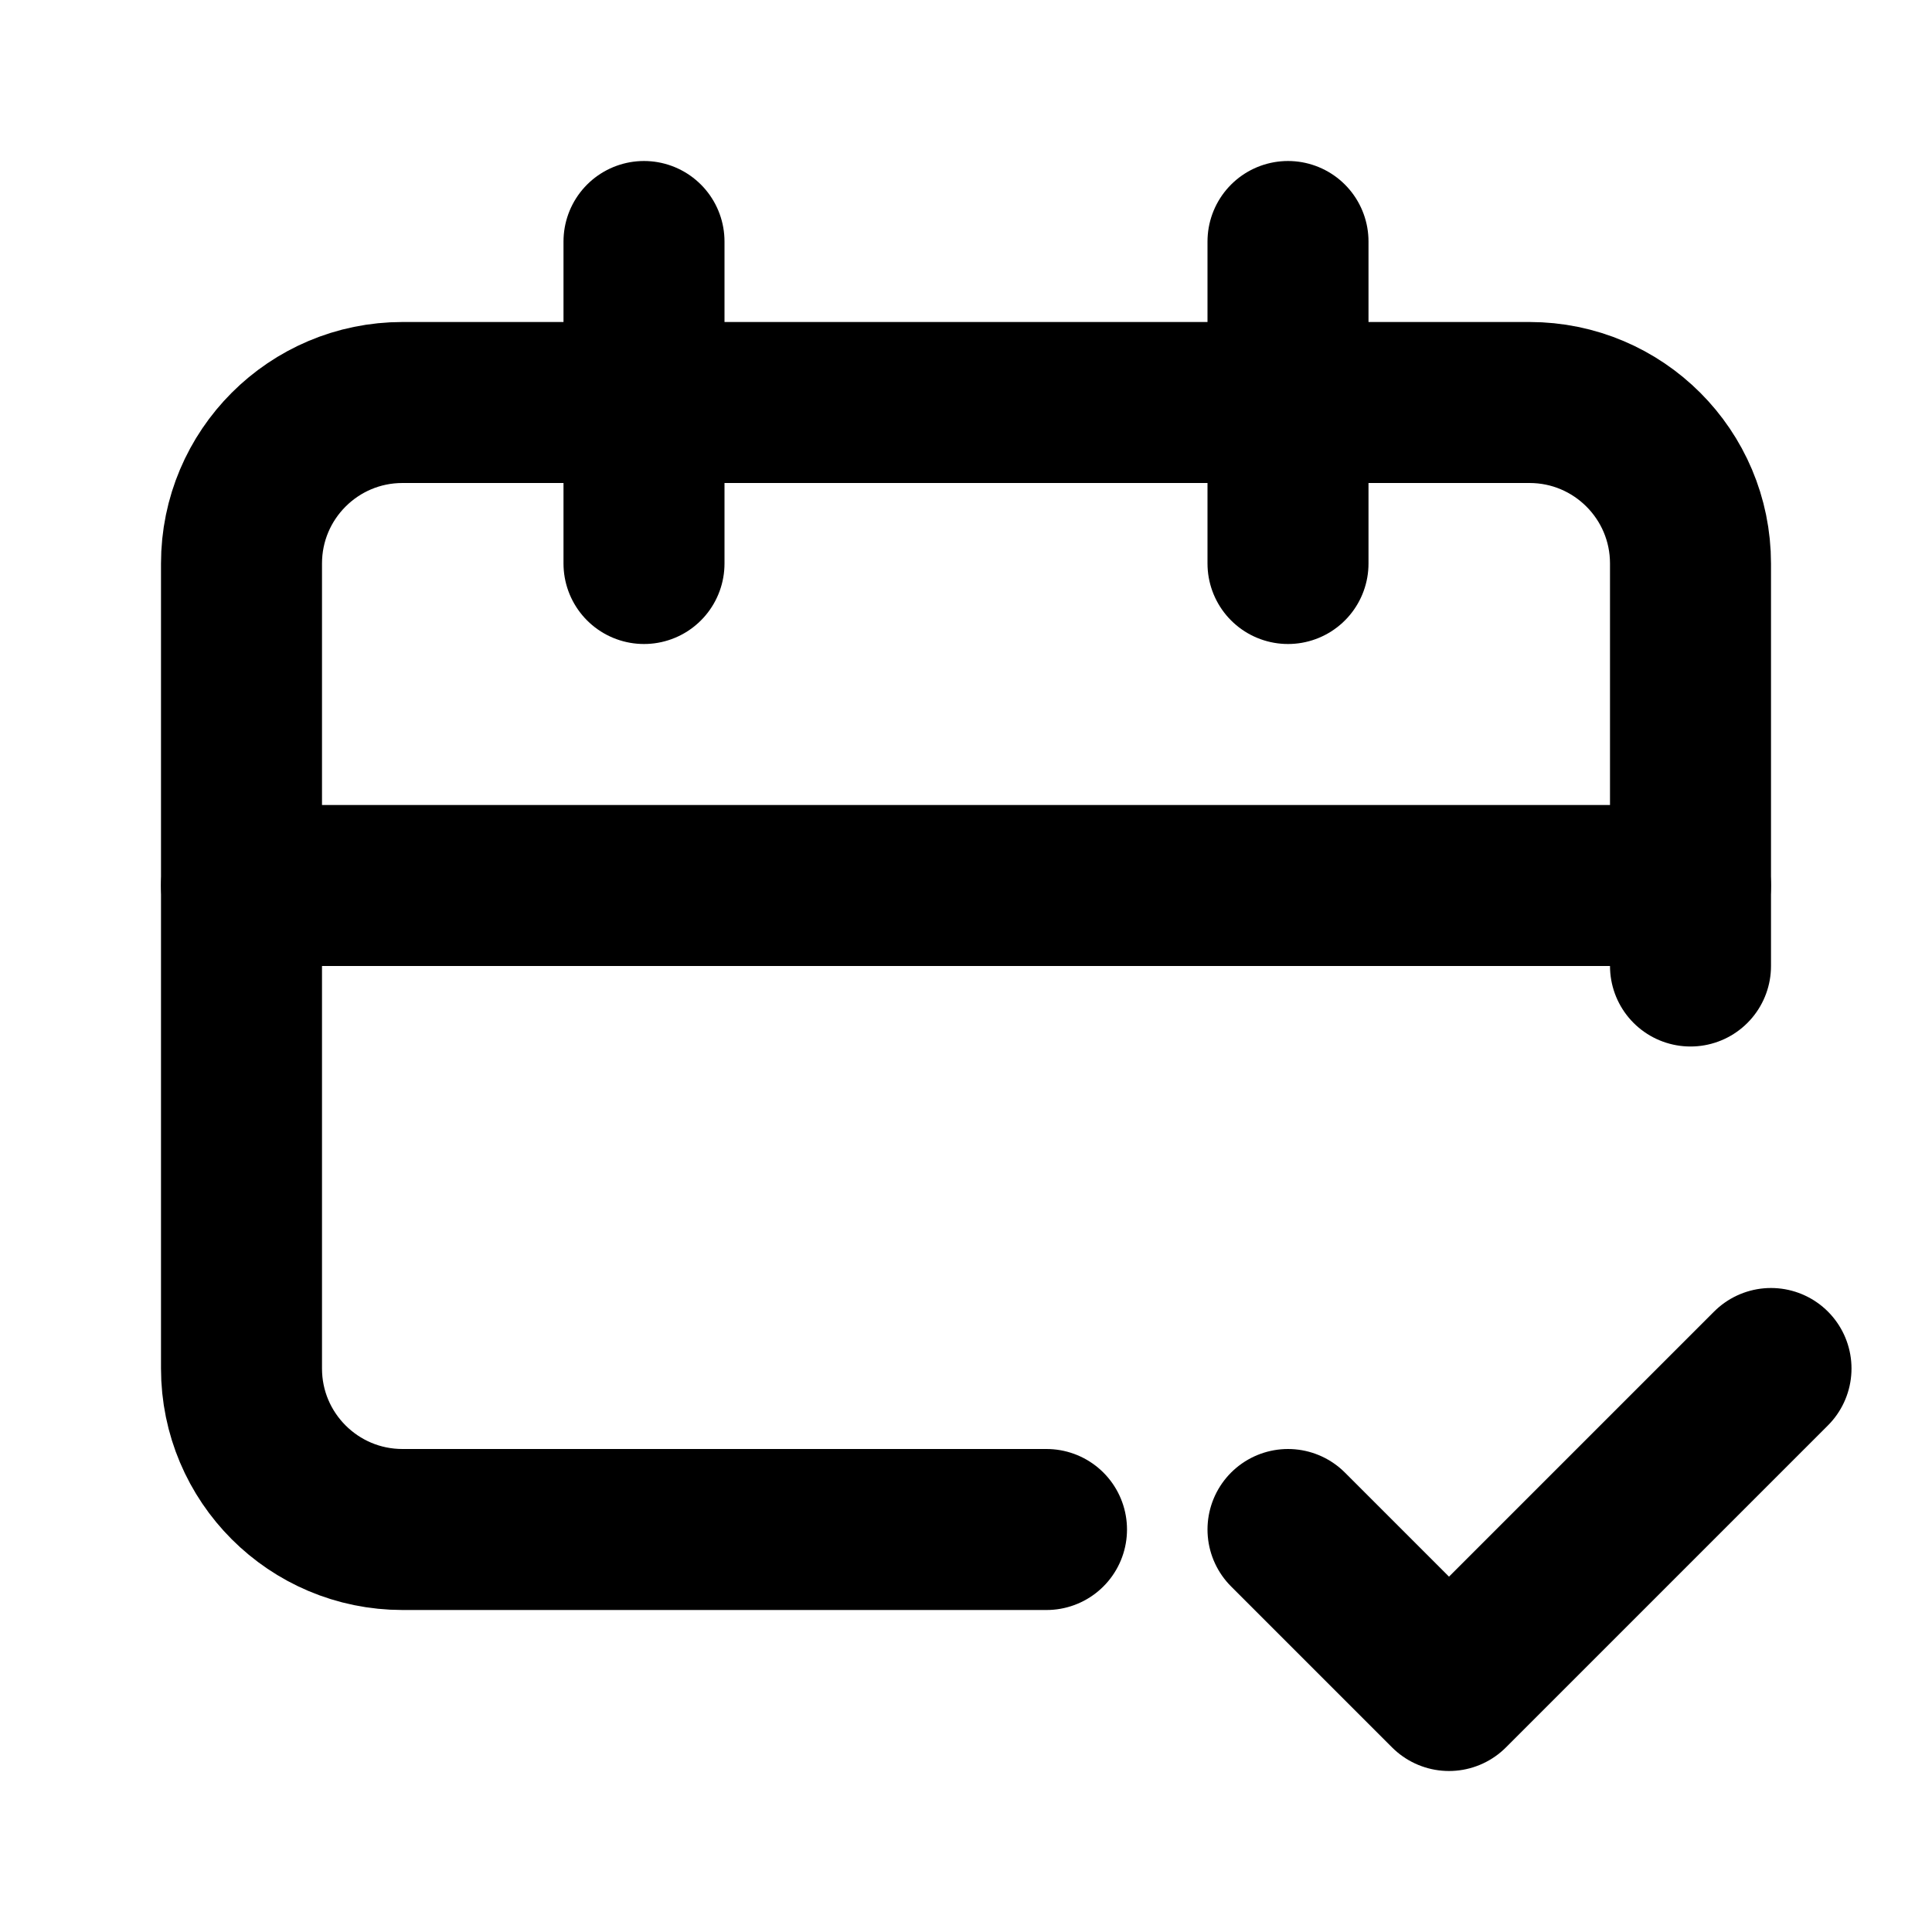
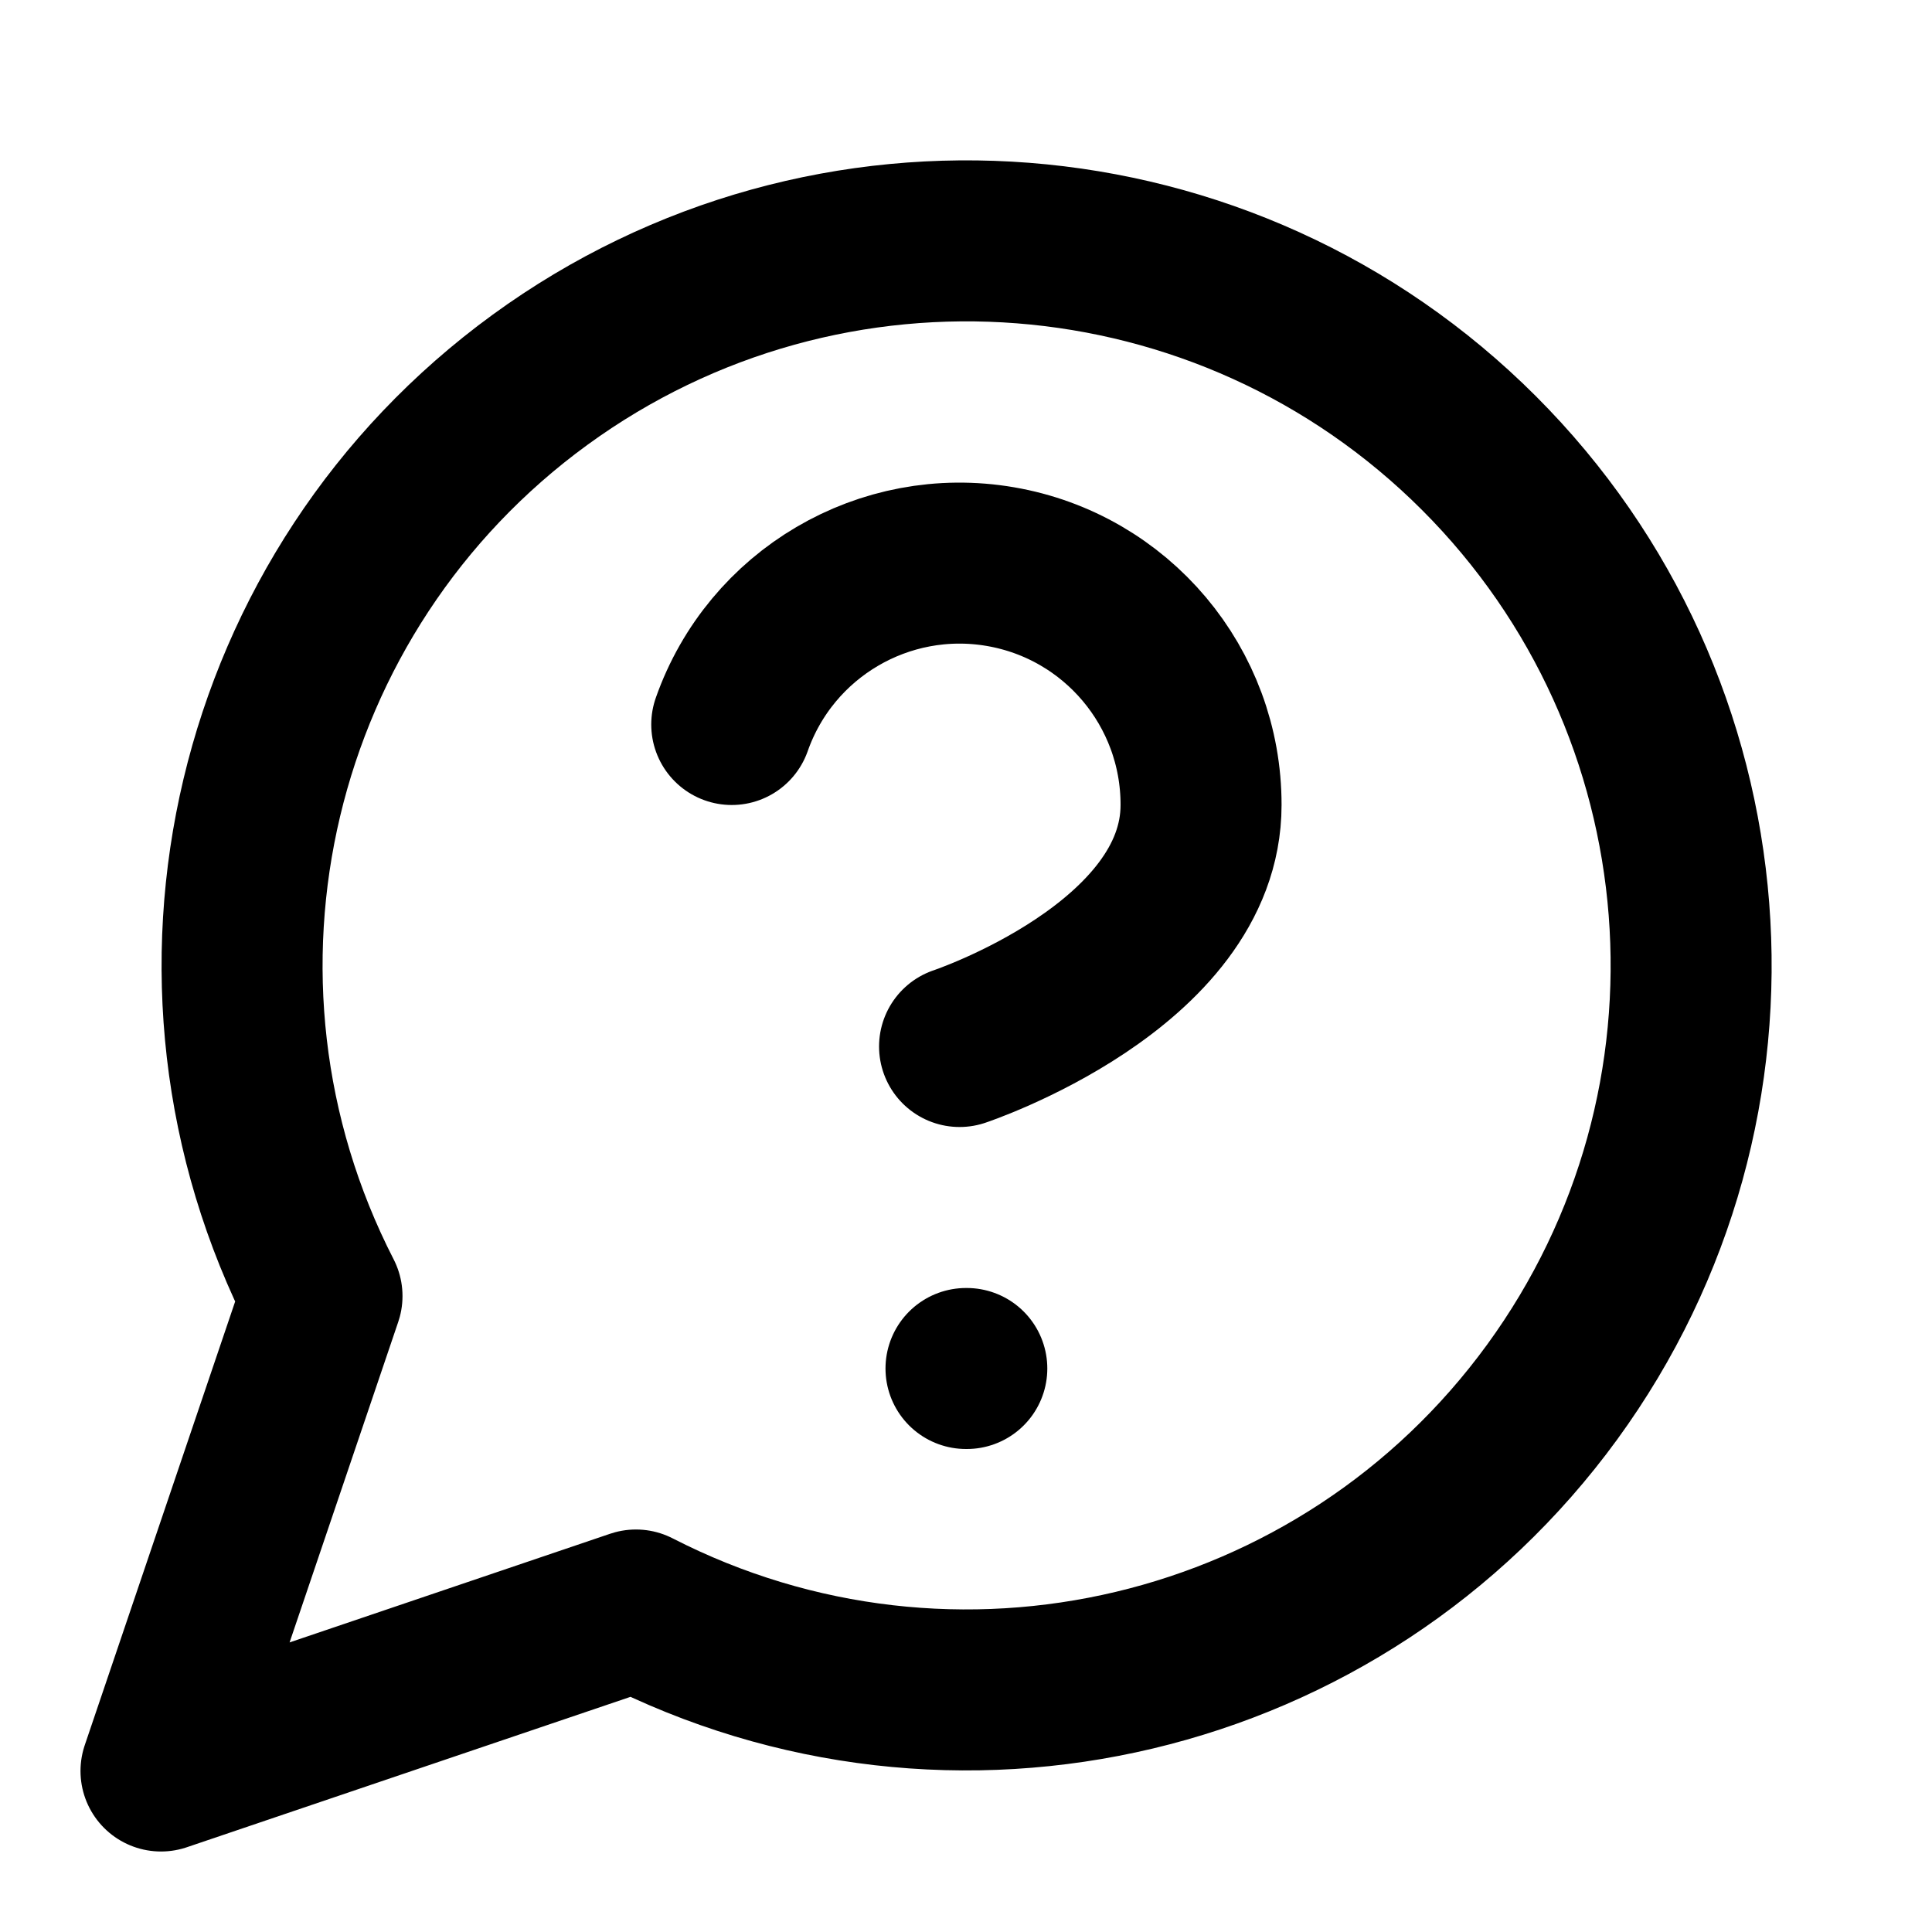
- <svg xmlns="http://www.w3.org/2000/svg" viewBox="0 0 24 24" fill="none" stroke="currentColor" stroke-width="2" stroke-linecap="round" stroke-linejoin="round" role="img" aria-label="Check-in">
-   <path d="M21 12V7a2 2 0 0 0-2-2H5a2 2 0 0 0-2 2v10a2 2 0 0 0 2 2h8" />
-   <path d="M16 3v4" />
-   <path d="M8 3v4" />
-   <path d="M3 11h18" />
-   <path d="m16 19 2 2 4-4" />
+ <svg xmlns="http://www.w3.org/2000/svg" viewBox="0 0 24 24" fill="none" stroke="currentColor" stroke-width="2" stroke-linecap="round" stroke-linejoin="round" role="img" aria-label="Check-In">
+   <path d="M7.9 20A9 9 0 1 0 4 16.1L2 22Z" />
+   <path d="M9.09 9a3 3 0 0 1 5.83 1c0 2-3 3-3 3" />
+   <path d="M12 17h.01" />
</svg>
